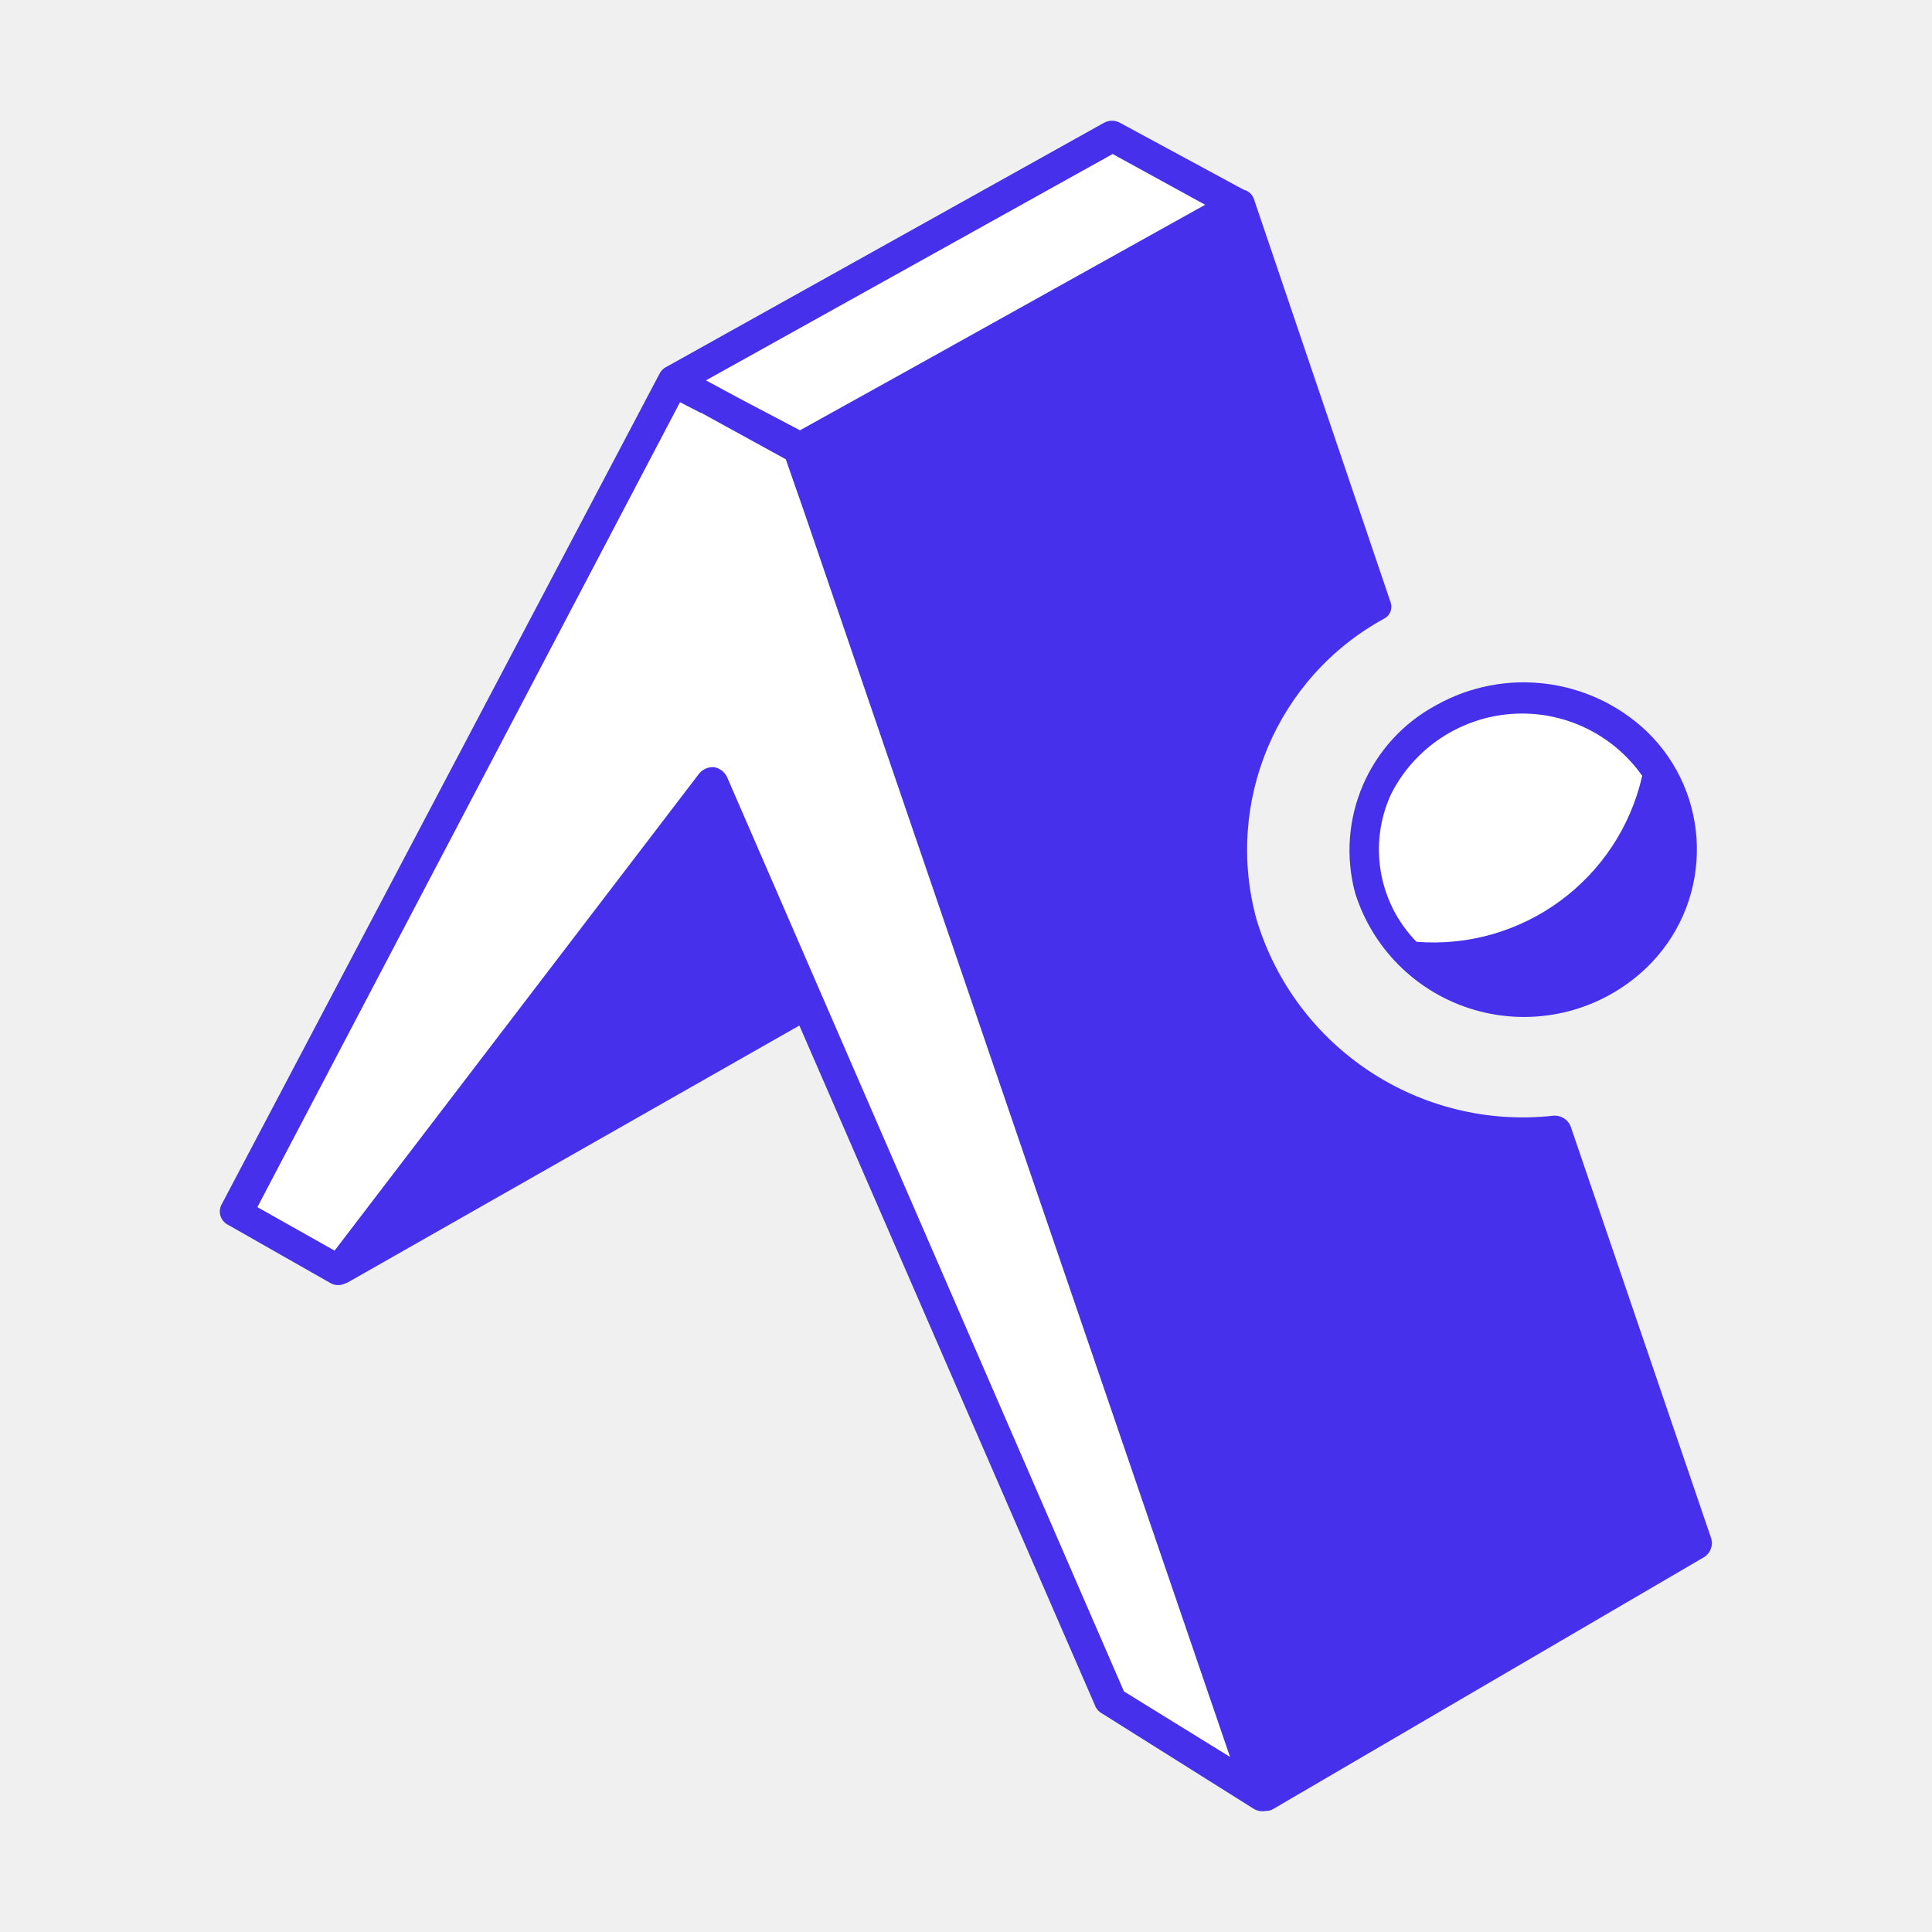
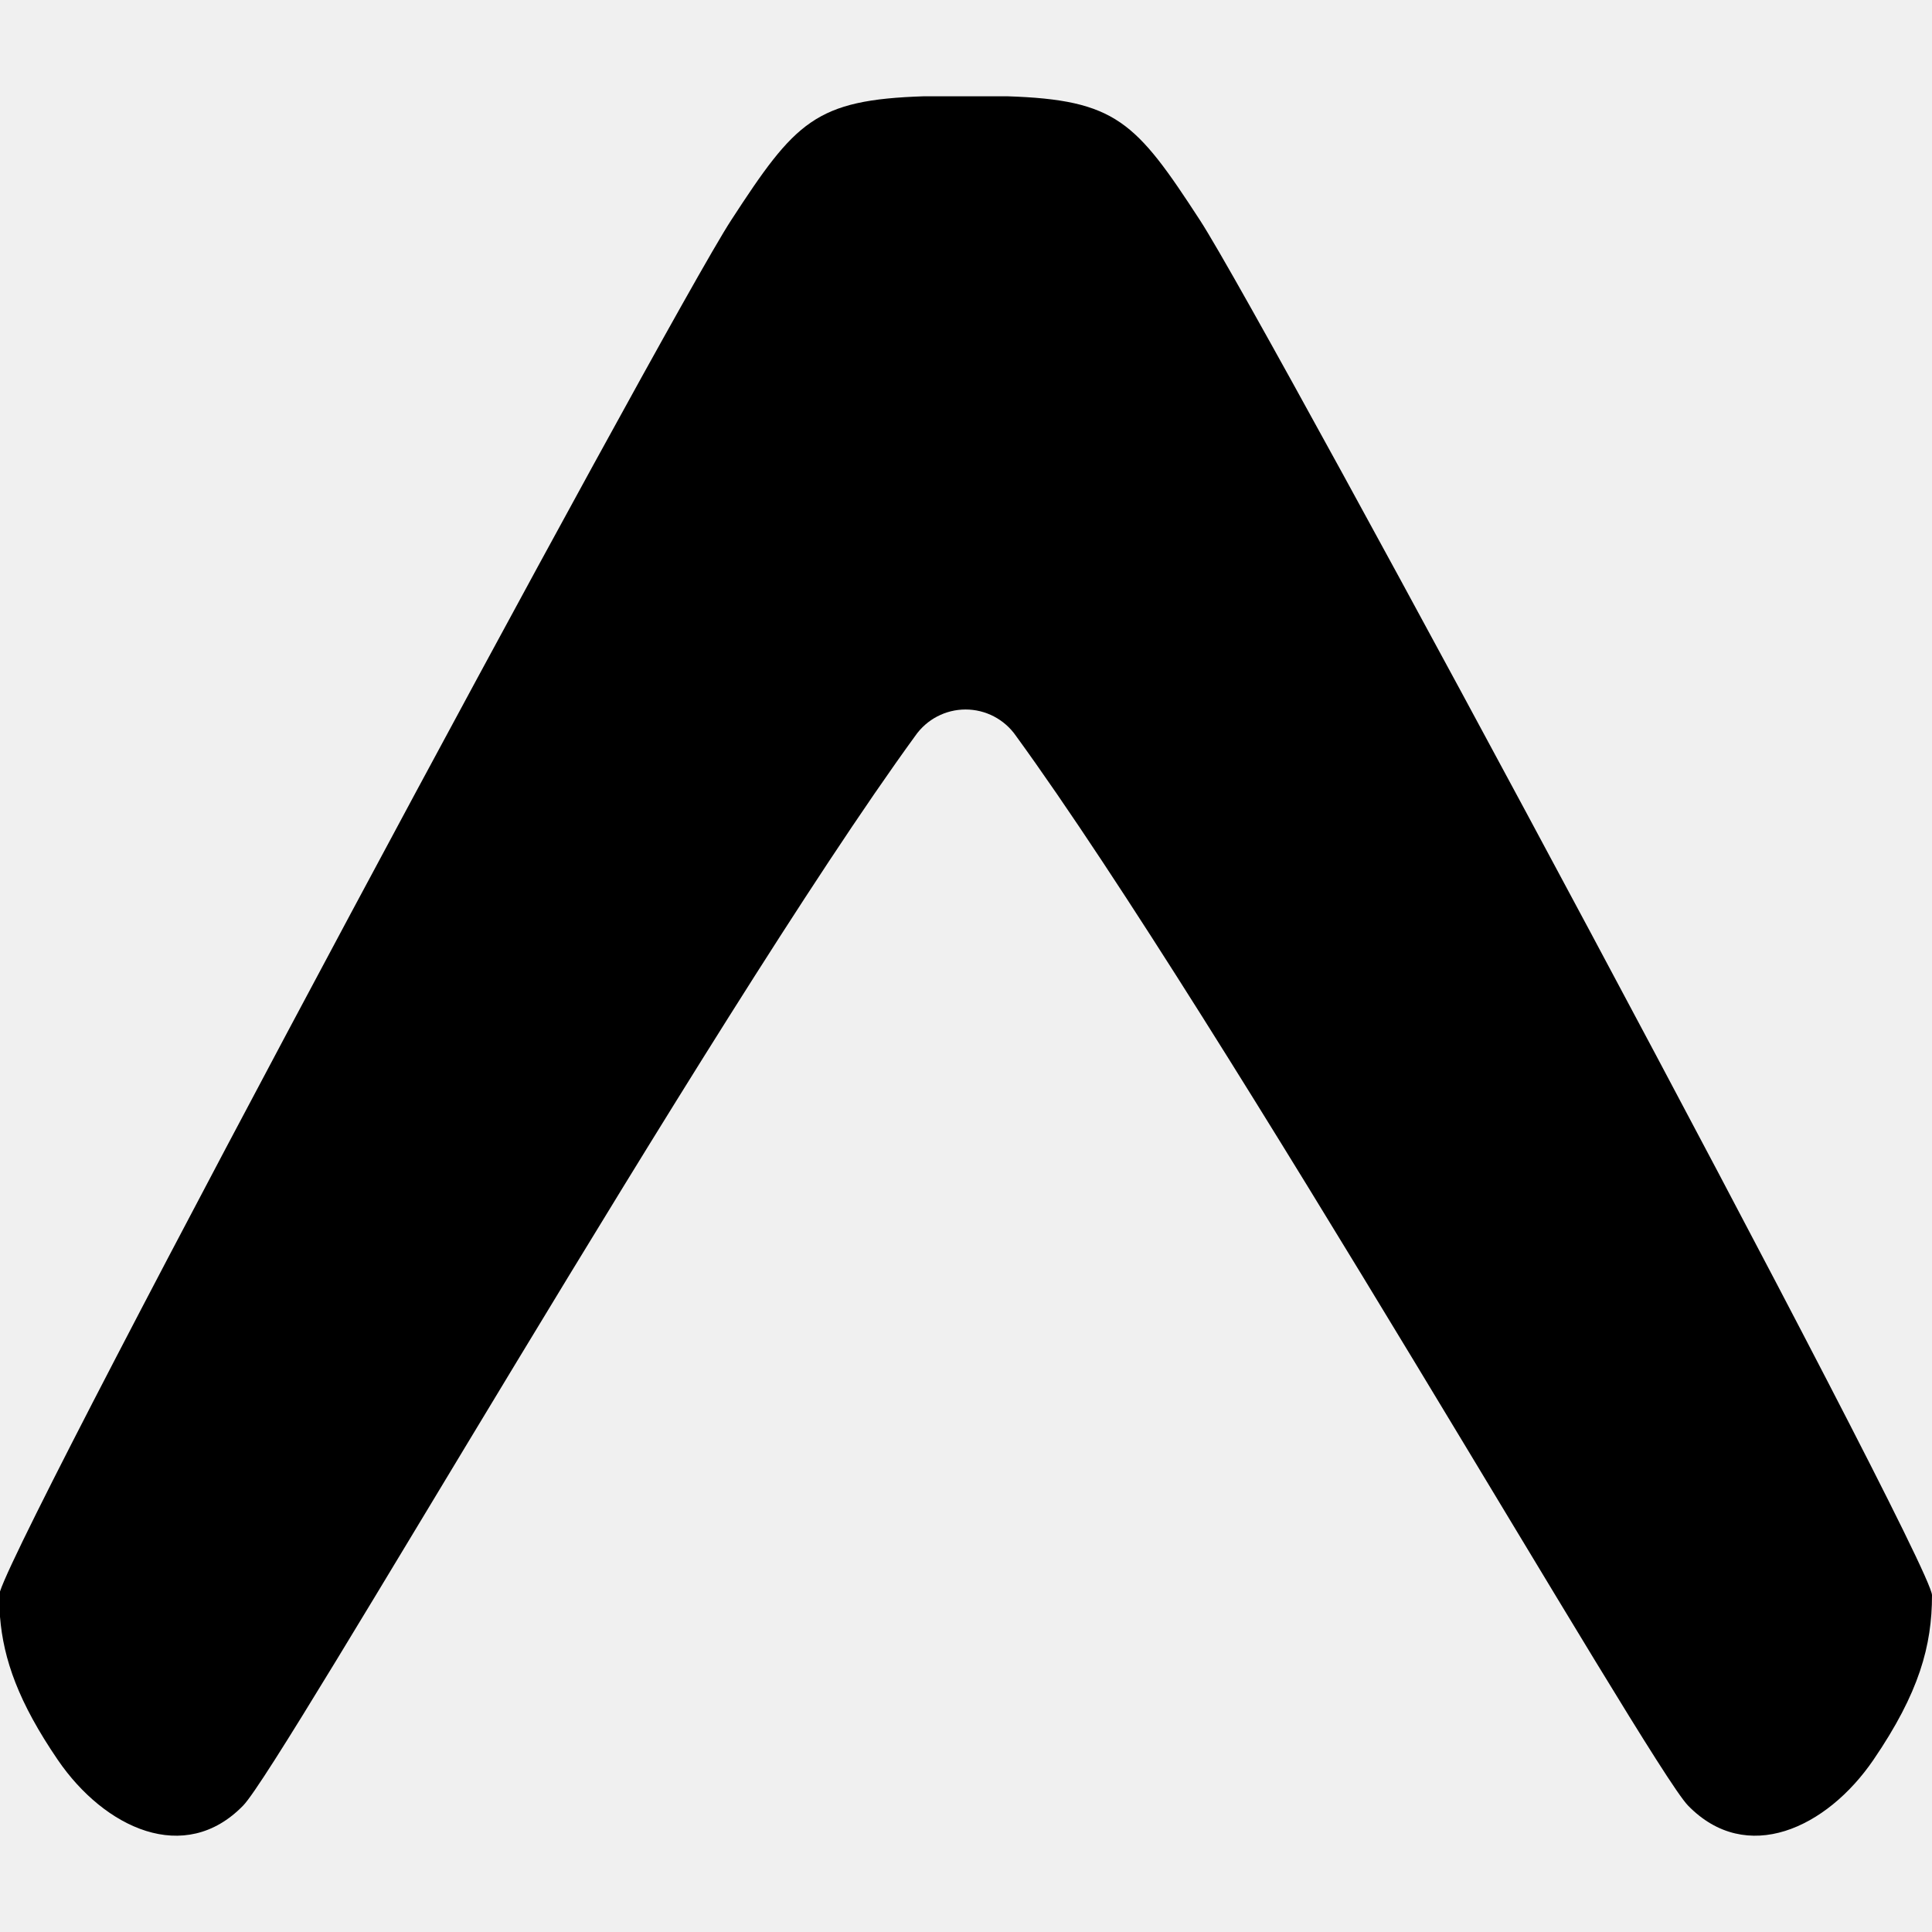
- <svg xmlns="http://www.w3.org/2000/svg" width="800px" height="800px" viewBox="0 0 32 32">
-   <path d="M3.979,20.059,11.252,6.2l7.155-3.835,2.127,1.074L13.422,7.457l7.349,22.088L18.407,28.17l-5.5-12.677-7.22,5.479Z" style="fill:#fff" />
-   <ellipse cx="25.24" cy="13.967" rx="2.686" ry="2.503" style="fill:#fff" />
-   <path d="M27.2,12.85a2.433,2.433,0,0,0-4.158.3,2.19,2.19,0,0,0,.419,2.449A3.546,3.546,0,0,0,27.2,12.85ZM19.976,3.4l-1.547-.849L11.693,6.3l.537.29,1.02.537L15.1,6.1l4.878-2.718Zm.623-.258a.24.24,0,0,1,.172.161L23.027,9.96a.223.223,0,0,1-.108.29,4.361,4.361,0,0,0-2.105,4.985,4.607,4.607,0,0,0,4.92,3.244.284.284,0,0,1,.279.172l2.331,6.833a.275.275,0,0,1-.107.3l-7.166,4.189a.263.263,0,0,1-.107.022.285.285,0,0,1-.193-.032l-2.514-1.58a.253.253,0,0,1-.108-.107L13.24,16.986,5.762,21.24a.27.27,0,0,1-.053.022.258.258,0,0,1-.237-.011l-1.7-.967a.247.247,0,0,1-.108-.322L10.93,6.178a.255.255,0,0,1,.118-.107l7.241-4.039a.274.274,0,0,1,.258,0ZM11.617,6.844l-.354-.182-7,13.332,1.279.72,6.037-7.9a.3.3,0,0,1,.248-.108.3.3,0,0,1,.214.161l6.575,15.148L20.373,29.1,13.315,8.467l-.3-.86-1.407-.773Zm10.829,7.95a2.73,2.73,0,0,1,1.343-3.115,2.965,2.965,0,0,1,3.481.43,2.717,2.717,0,0,1,.078,3.843q-.037.039-.078.078a2.932,2.932,0,0,1-4.824-1.236Z" style="fill:#4630eb" />
+ <svg xmlns="http://www.w3.org/2000/svg" viewBox="0 0 24 24">
+   <path d="m0 20.084c.043.53.23 1.063.718 1.778.58.849 1.576 1.315 2.303.567.49-.505 5.794-9.776 8.35-13.29a.761.761 0 0 1 1.248 0c2.556 3.514 7.86 12.785 8.35 13.29.727.748 1.723.282 2.303-.567.57-.835.728-1.42.728-2.046 0-.426-8.26-15.798-9.092-17.078-.8-1.23-1.044-1.498-2.397-1.542h-1.032c-1.353.044-1.597.311-2.398 1.542-.814 1.253-8.751 16.02-9.081 17.032z" />
</svg>
